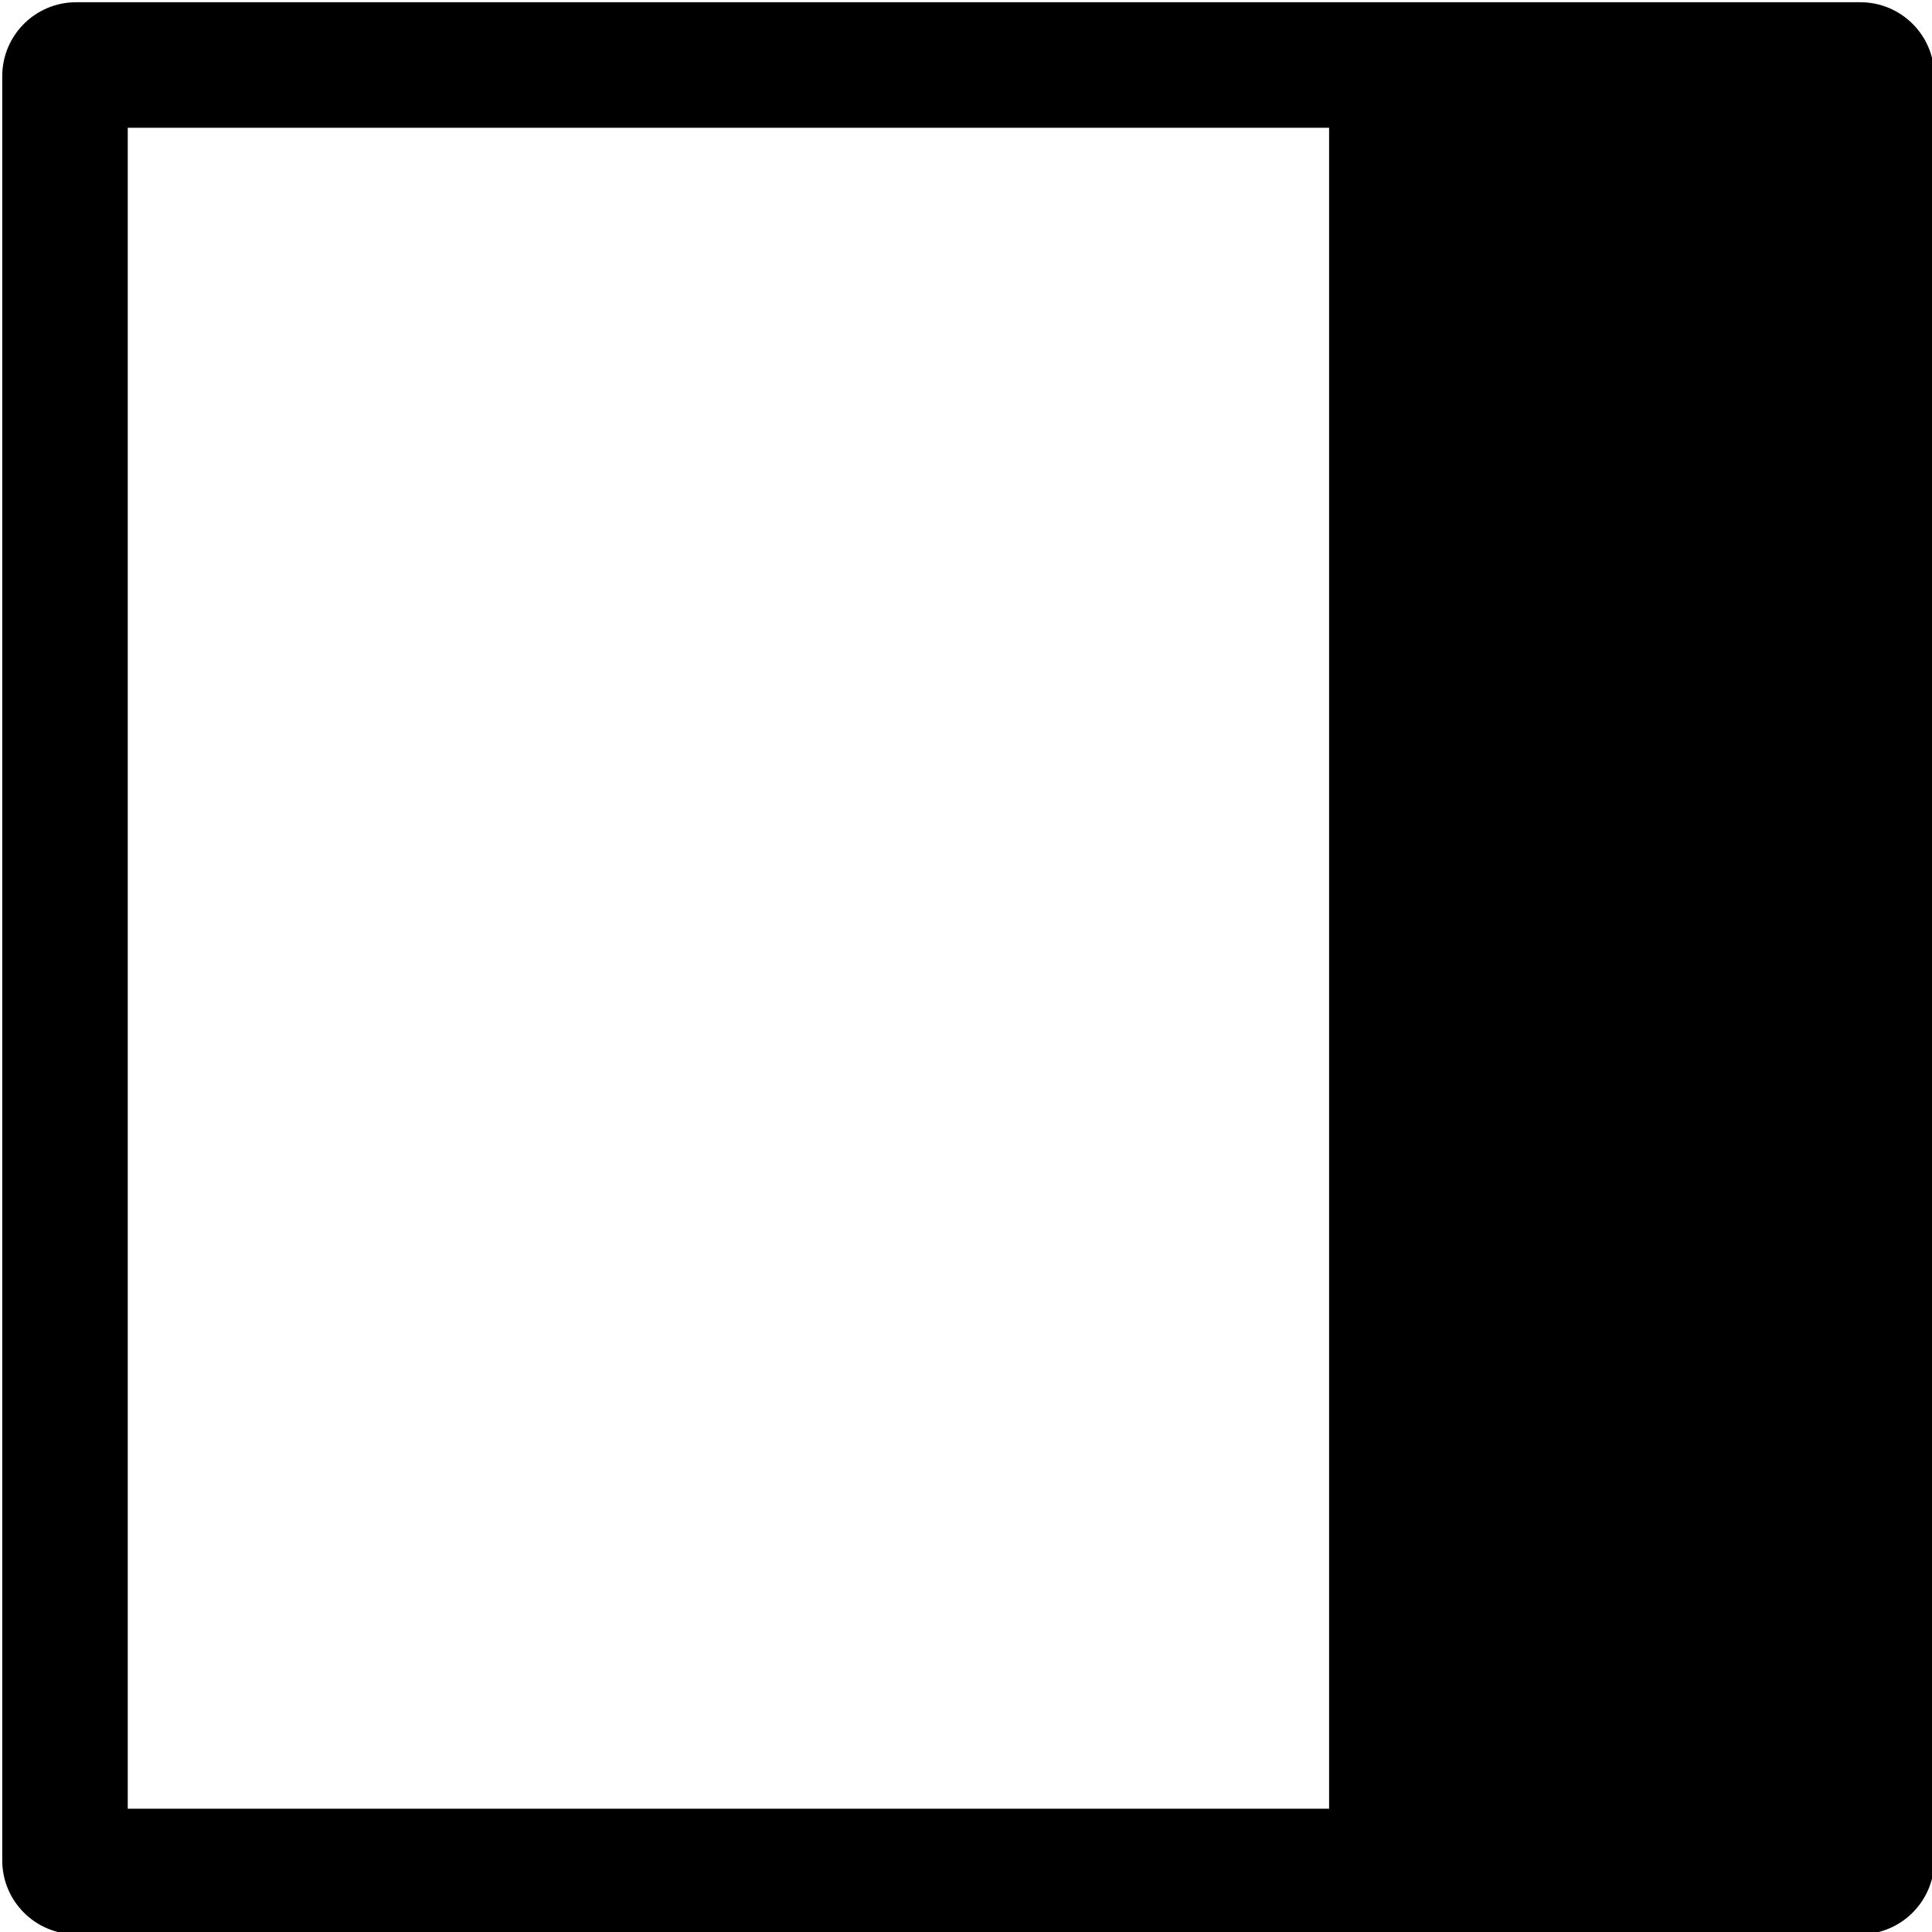
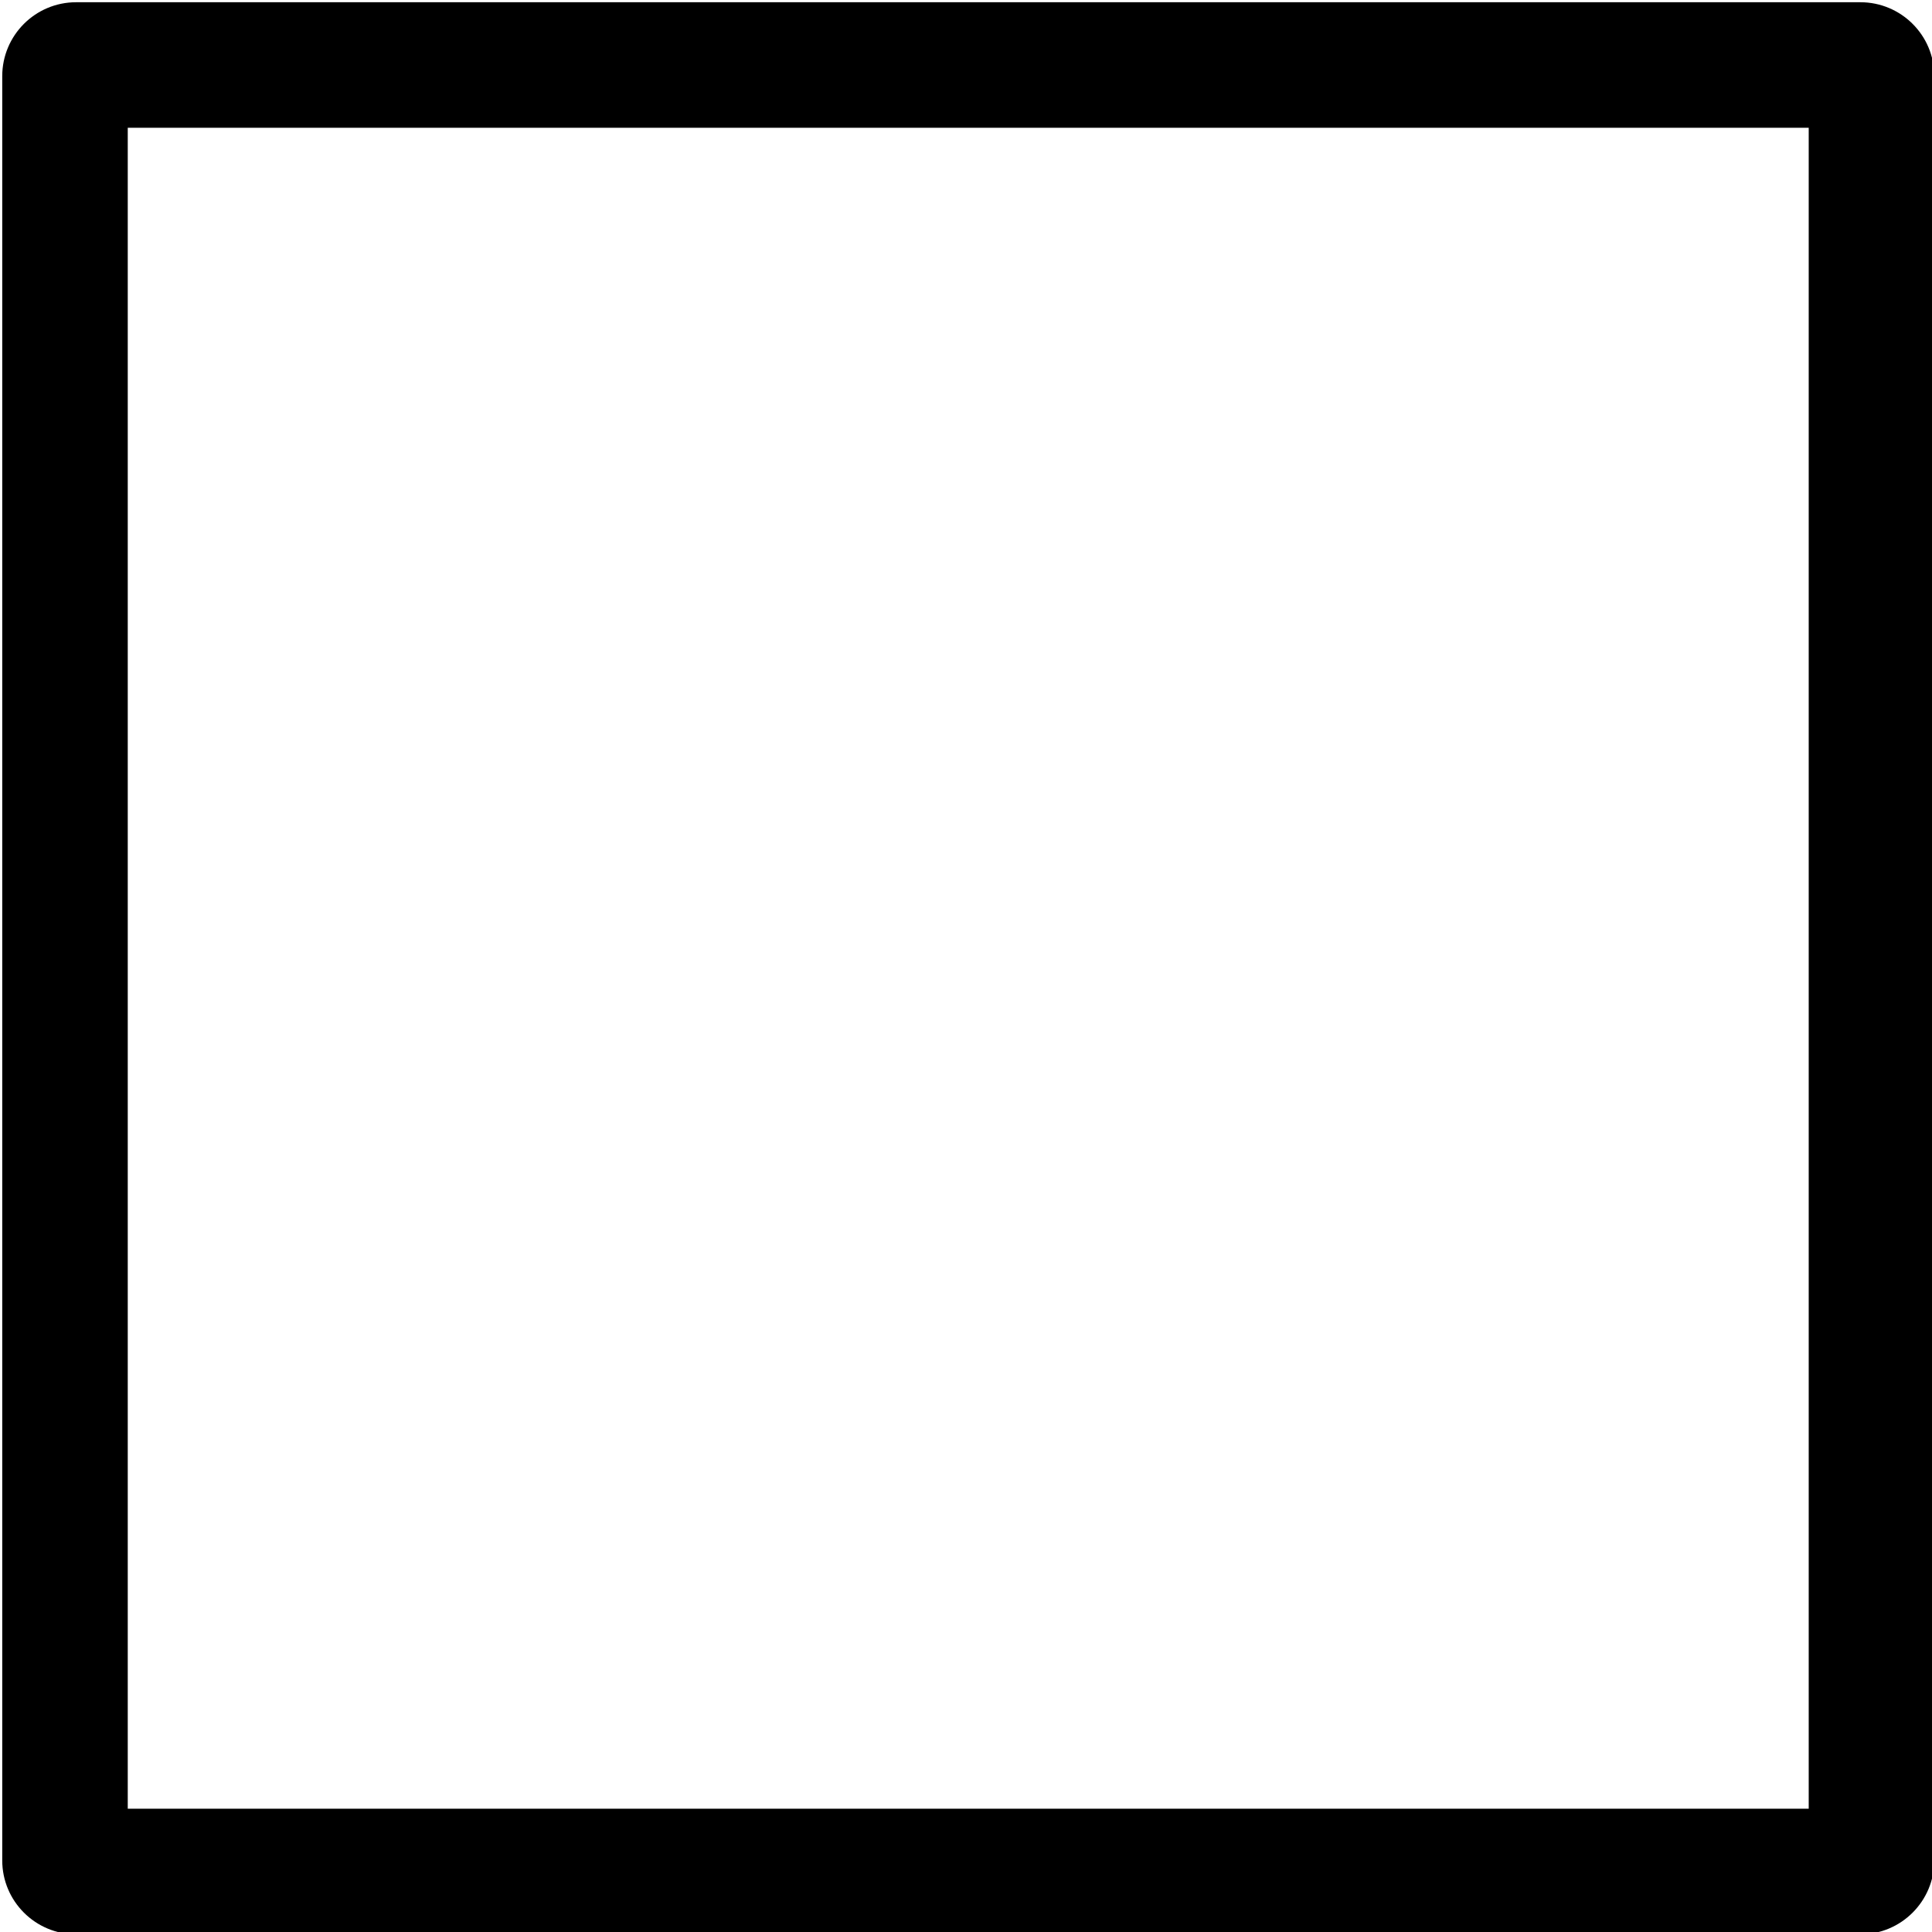
<svg xmlns="http://www.w3.org/2000/svg" version="1.1" width="32" height="32" viewBox="0 0 32 32">
  <path d="M2.116 29.958h27.842v-27.842h-27.842v27.842zM0.037 1.262c0-0.675 0.546-1.225 1.225-1.225h29.551c0.675 0 1.225 0.546 1.225 1.225v29.551c0 0.675-0.547 1.225-1.225 1.225h-29.551c-0.675 0-1.225-0.547-1.225-1.225v-29.551z" />
-   <path d="M22.014 1.596h8.379v28.807h-8.379v-28.807z" />
</svg>
